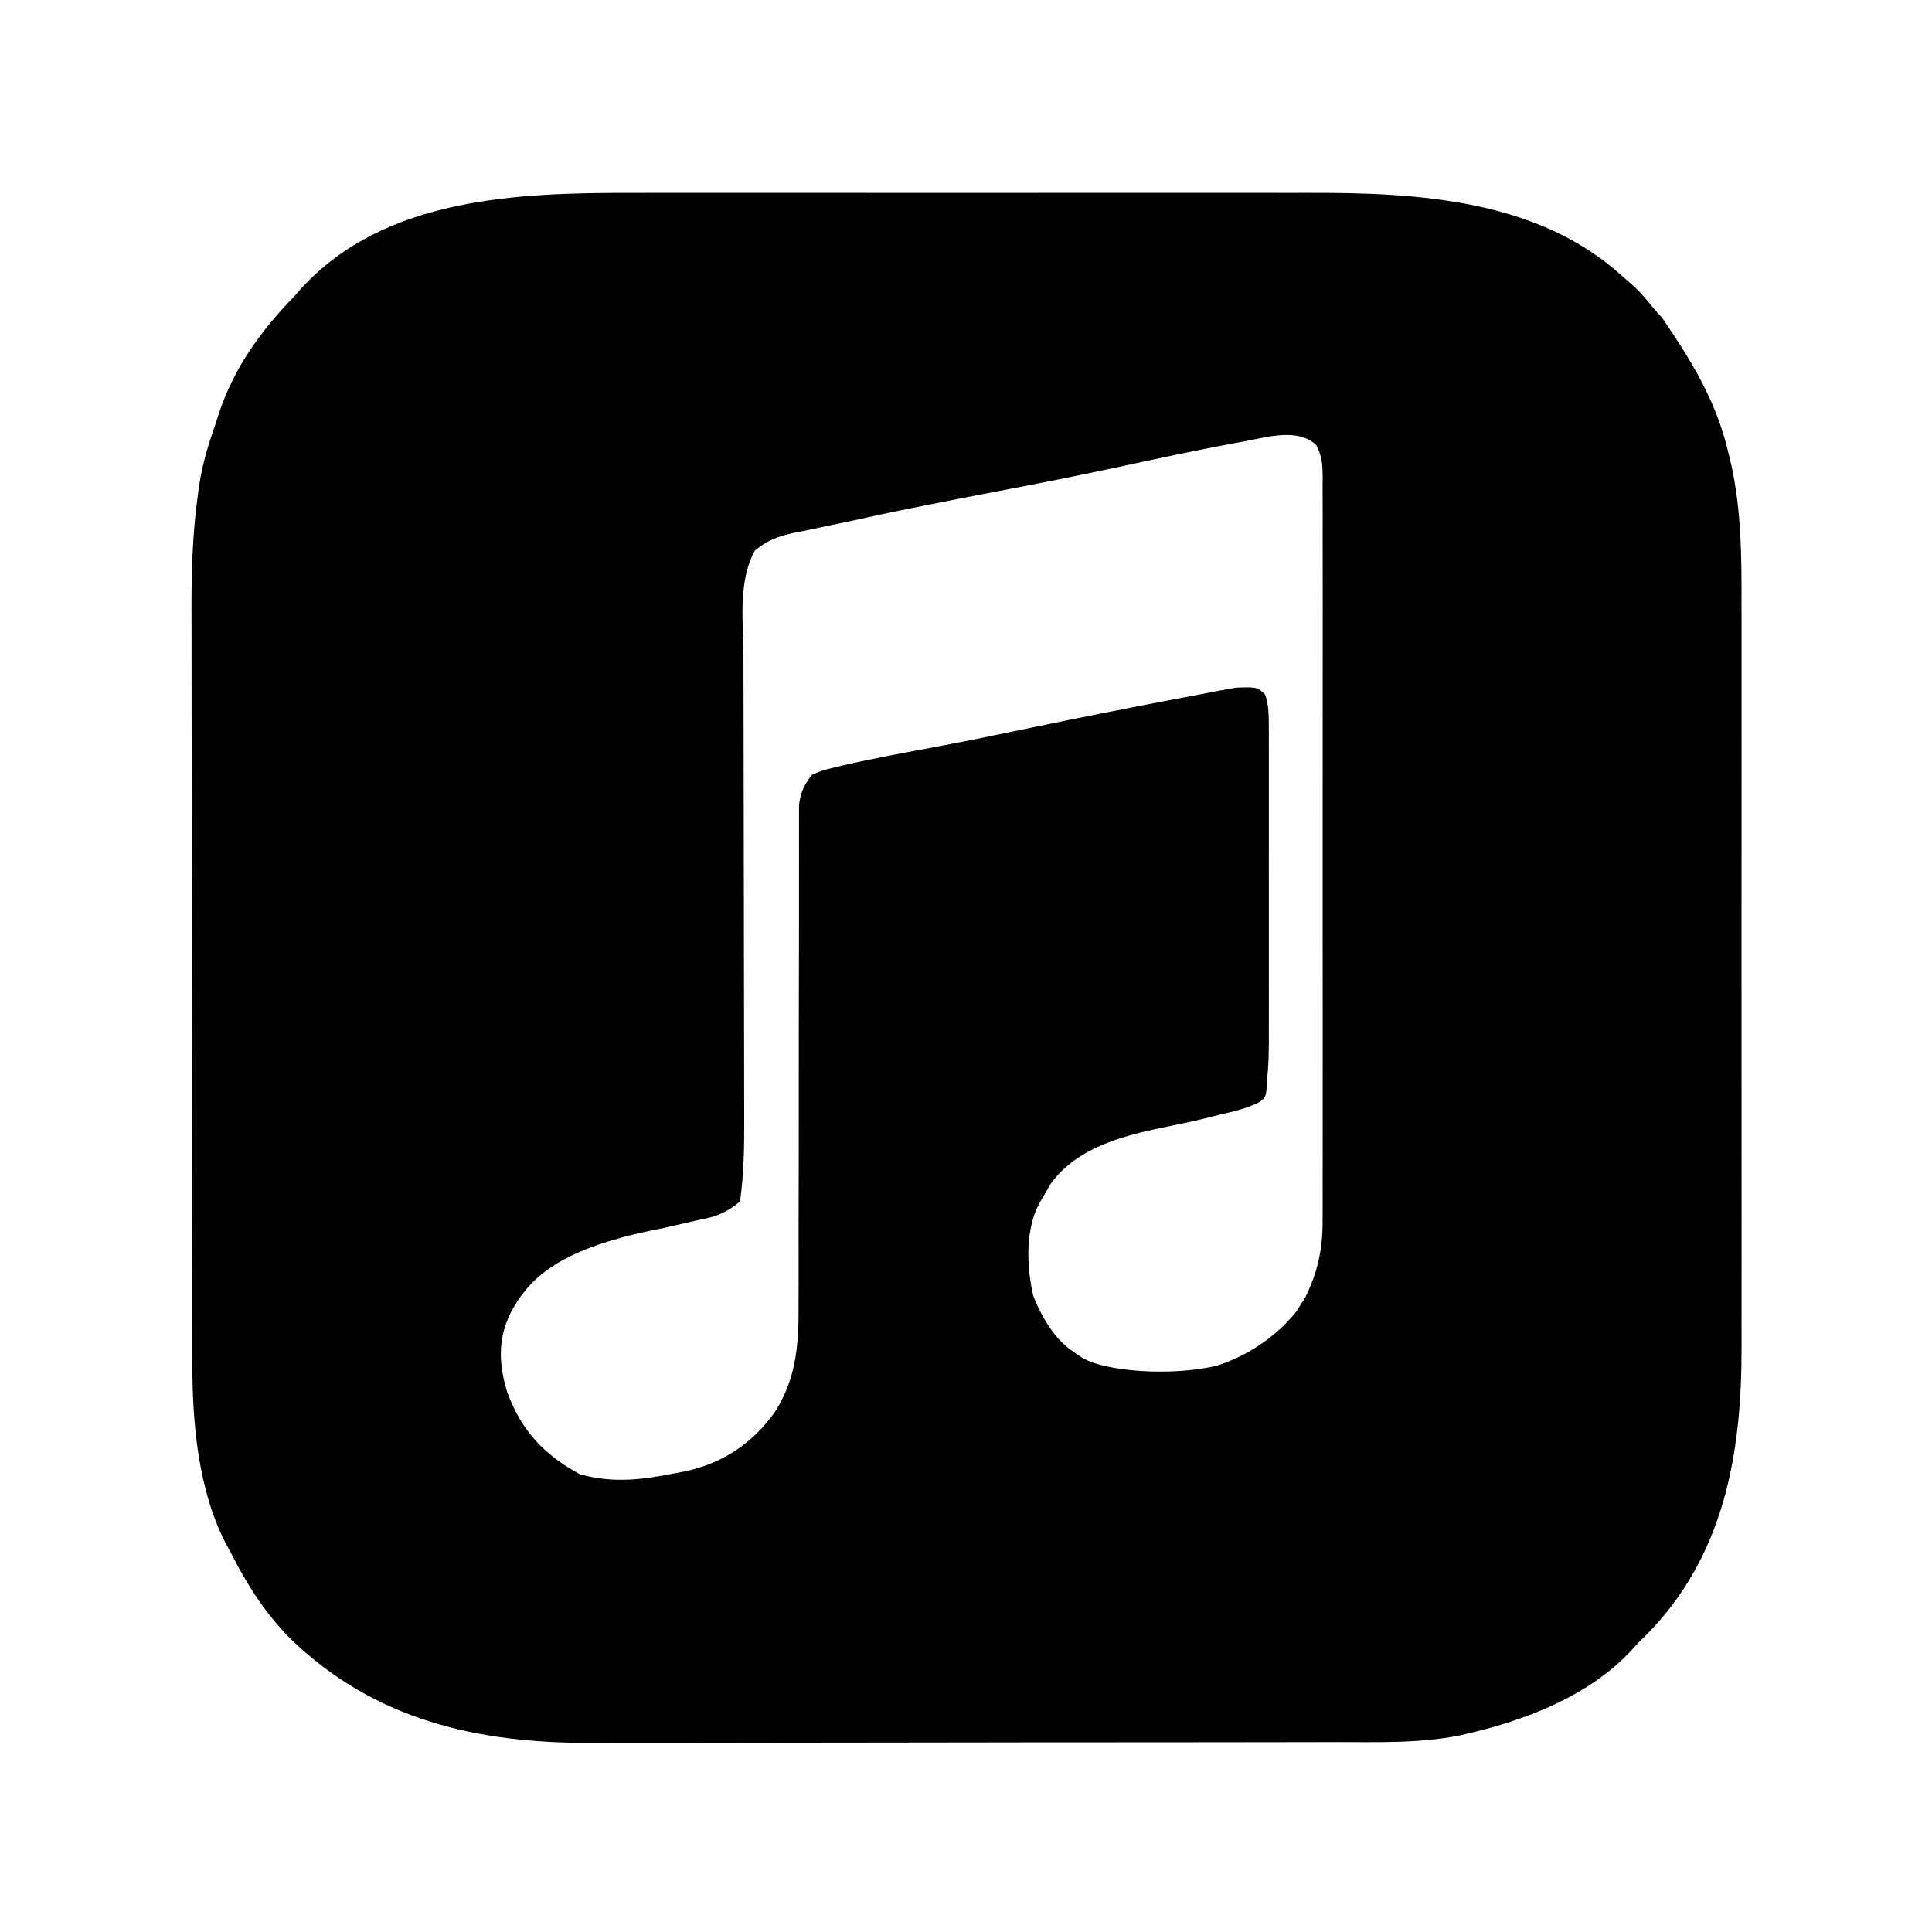
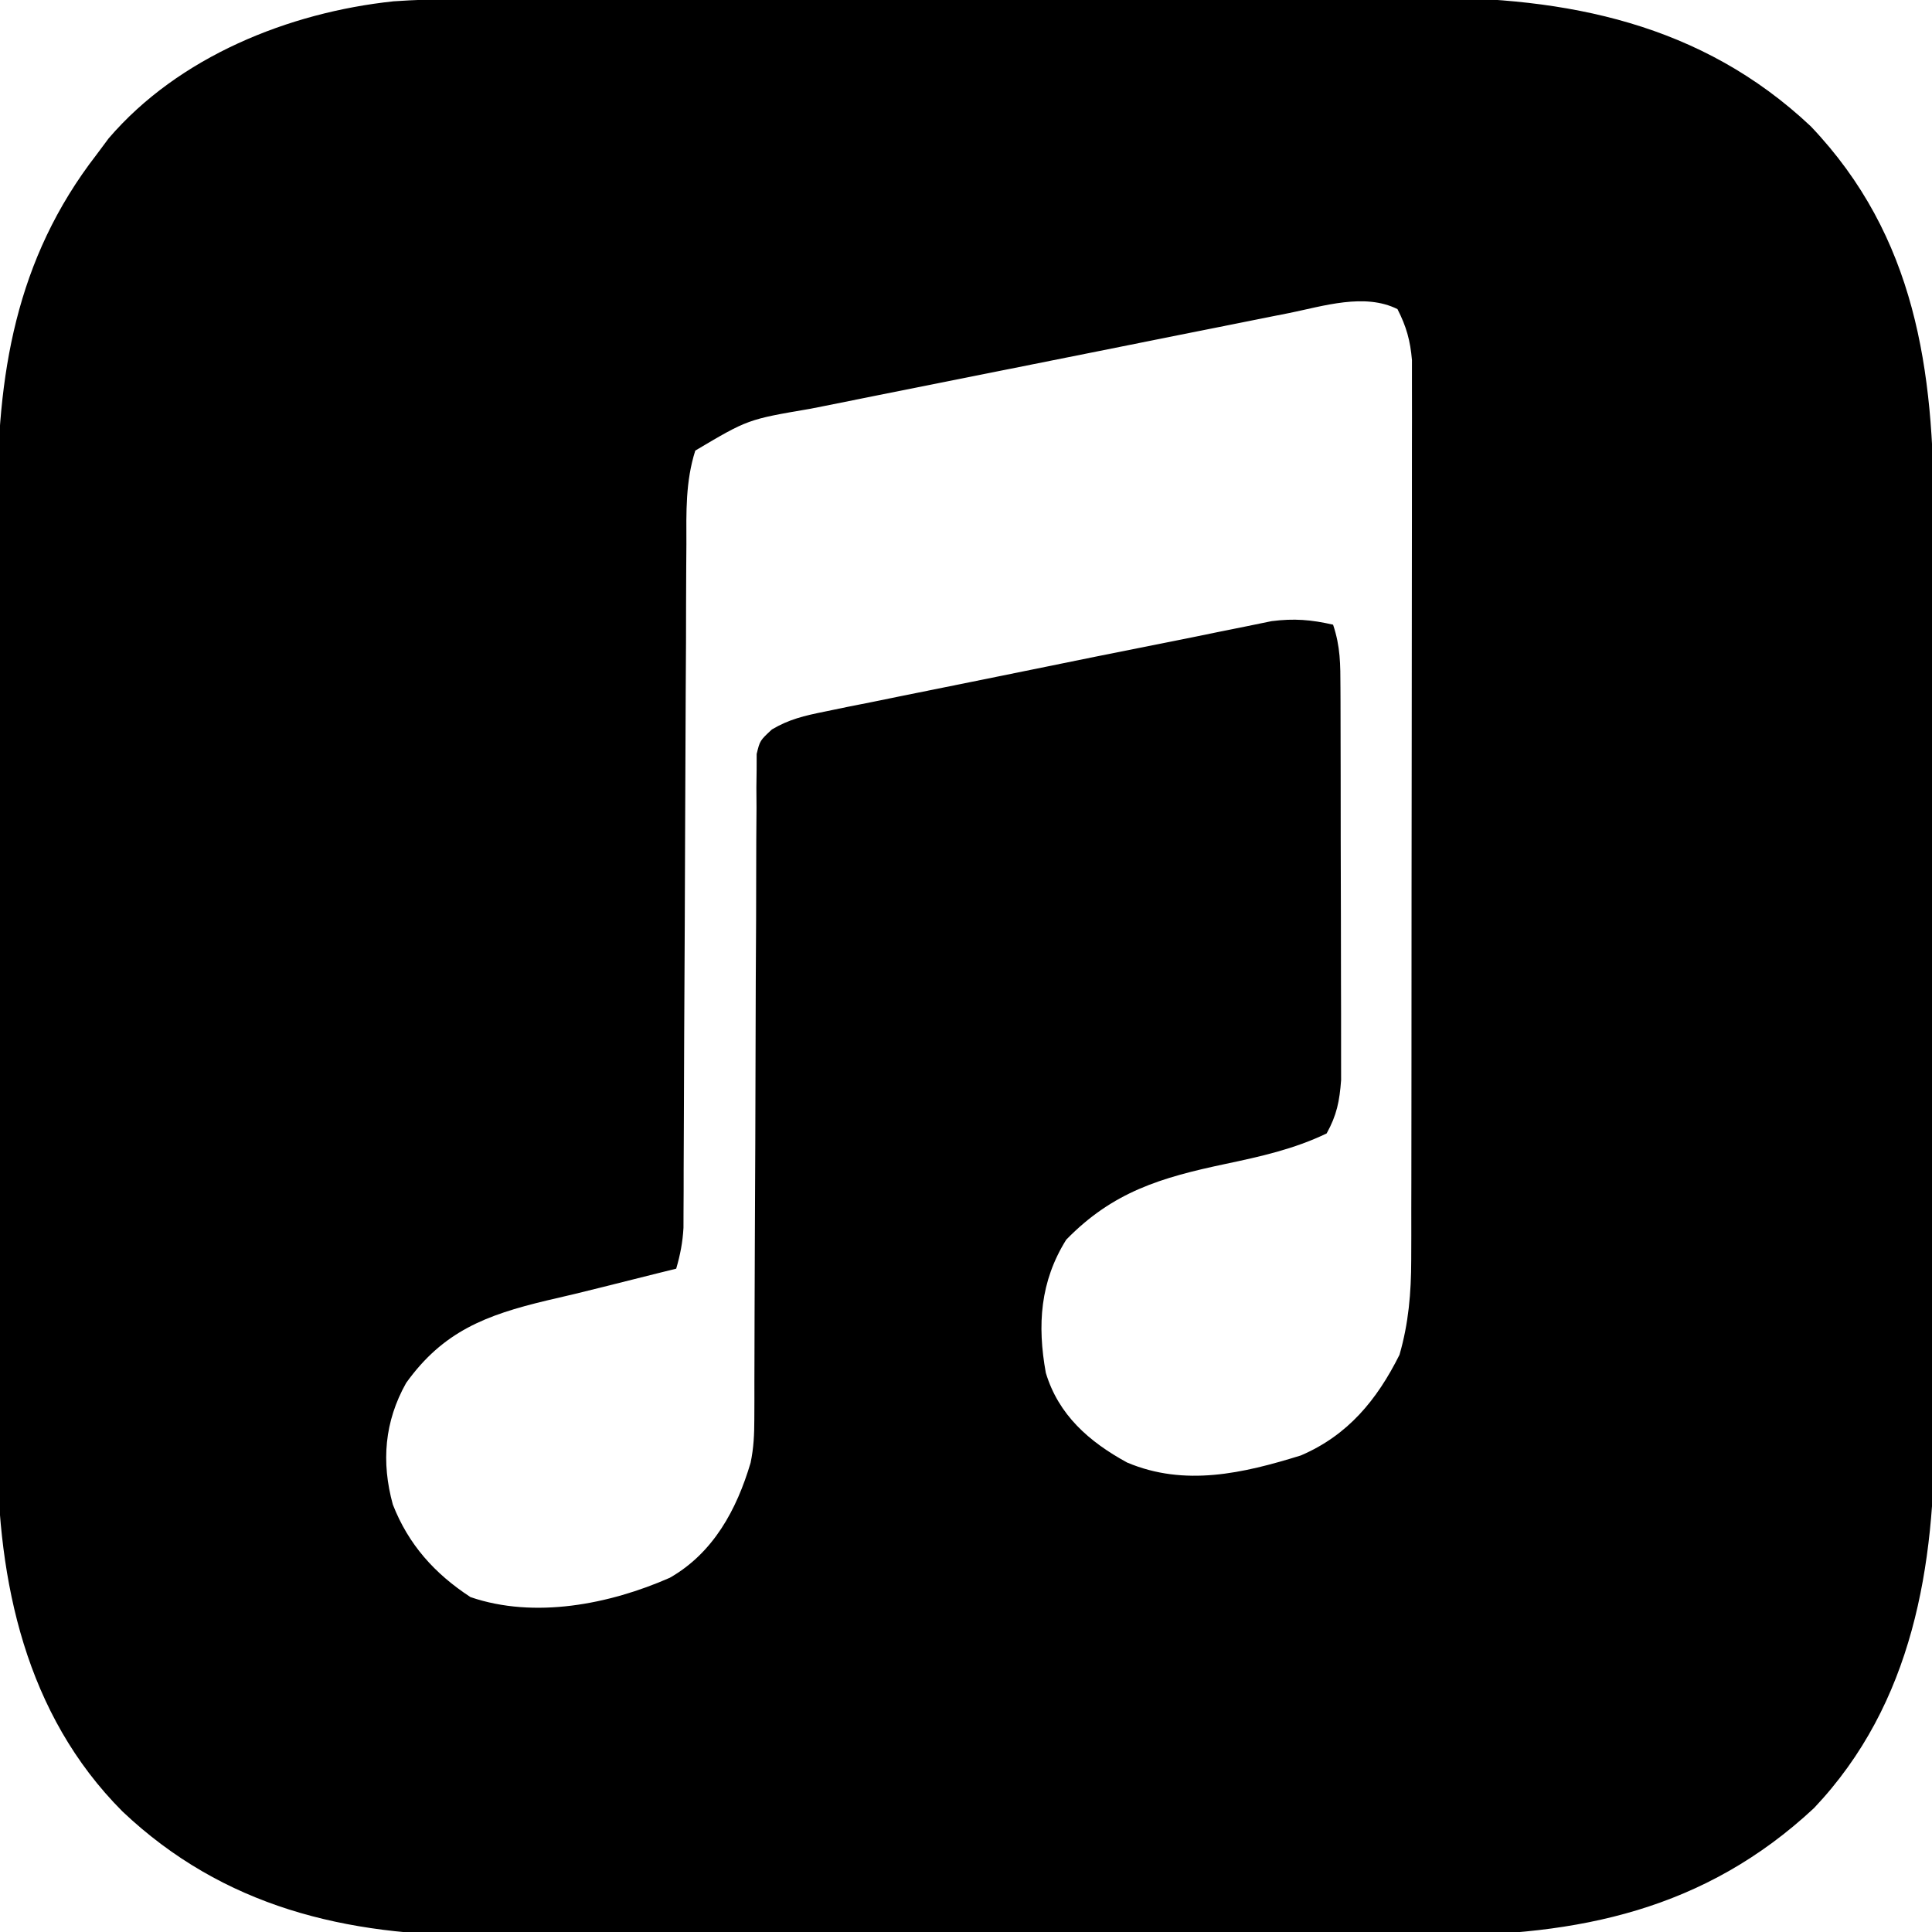
- <svg xmlns="http://www.w3.org/2000/svg" width="512" height="512" version="1.1">
-   <g>
-     <path id="svg_1" fill="#000000" d="m168.176,51.117c2.139,-0.003 4.279,-0.006 6.418,-0.011c5.752,-0.009 11.504,-0.006 17.256,0.001c6.056,0.005 12.111,0 18.167,-0.003c10.164,-0.004 20.328,0.001 30.492,0.011c11.706,0.011 23.411,0.007 35.117,-0.004c10.099,-0.009 20.198,-0.01 30.297,-0.005c6.01,0.003 12.021,0.004 18.031,-0.003c5.654,-0.006 11.308,-0.002 16.961,0.01c2.059,0.003 4.119,0.002 6.178,-0.003c28.686,-0.056 60.698,1.716 83.032,22.265c4.925,4.026 6.168,6.125 8.25,8.5c1.06,1.191 1.06,1.191 2.141,2.406c9.896,14.394 14.887,24.271 17.609,36.094c0.247,1.025 0.493,2.05 0.747,3.107c2.628,12.205 2.678,24.133 2.641,36.579c0.004,2.351 0.009,4.702 0.016,7.052c0.014,6.341 0.008,12.682 -0.001,19.023c-0.007,5.985 -0.002,11.969 0.003,17.954c0.009,12.575 -0.001,25.15 -0.017,37.724c-0.013,10.756 -0.011,21.511 0.003,32.267c0.016,12.534 0.022,25.069 0.013,37.603c-0.005,6.619 -0.005,13.238 0.005,19.857c0.009,6.225 0.003,12.45 -0.015,18.675c-0.004,2.273 -0.003,4.547 0.004,6.82c0.074,27.994 -4.546,55.137 -24.988,75.98c-0.795,0.779 -1.591,1.557 -2.41,2.359c-0.516,0.574 -1.031,1.147 -1.562,1.738c-11.033,12.083 -27.829,18.633 -43.438,22.262c-0.721,0.17 -1.443,0.34 -2.186,0.515c-10.887,2.185 -21.93,1.782 -32.982,1.776c-2.344,0.006 -4.687,0.013 -7.031,0.02c-6.341,0.018 -12.683,0.022 -19.024,0.024c-4.639,0.002 -9.278,0.007 -13.917,0.014c-12.496,0.017 -24.992,0.024 -37.488,0.023c-0.708,-0 -1.416,-0 -2.145,-0c-0.709,-0 -1.417,-0 -2.148,-0c-11.467,-0.001 -22.934,0.018 -34.401,0.047c-11.816,0.029 -23.632,0.043 -35.448,0.041c-6.617,-0.001 -13.234,0.005 -19.851,0.026c-6.232,0.02 -12.463,0.019 -18.695,0.005c-2.272,-0.002 -4.544,0.003 -6.815,0.015c-30.52,0.153 -57.892,-6.055 -80.249,-27.816c-6.673,-6.842 -11.325,-14.179 -15.621,-22.688c-0.443,-0.806 -0.887,-1.611 -1.344,-2.441c-7.191,-14.009 -8.813,-31.63 -8.797,-47.193c-0.003,-0.928 -0.006,-1.856 -0.009,-2.812c-0.009,-3.088 -0.01,-6.175 -0.012,-9.263c-0.005,-2.223 -0.01,-4.447 -0.015,-6.67c-0.013,-6.028 -0.02,-12.055 -0.024,-18.083c-0.003,-3.774 -0.007,-7.549 -0.011,-11.323c-0.012,-10.48 -0.022,-20.959 -0.026,-31.439c-0,-0.669 -0,-1.339 -0.001,-2.029c-0,-0.671 -0,-1.342 -0.001,-2.033c-0,-1.359 -0.001,-2.719 -0.001,-4.078c-0,-0.674 -0,-1.349 -0.001,-2.043c-0.004,-10.897 -0.021,-21.795 -0.045,-32.692c-0.024,-11.227 -0.036,-22.454 -0.037,-33.681c-0.001,-6.288 -0.007,-12.575 -0.025,-18.863c-0.017,-5.926 -0.019,-11.852 -0.01,-17.779c0.001,-2.158 -0.003,-4.317 -0.013,-6.475c-0.046,-10.599 0.24,-20.983 1.706,-31.493c0.116,-0.837 0.233,-1.674 0.353,-2.536c0.87,-5.594 2.404,-10.752 4.313,-16.073c0.293,-0.933 0.585,-1.867 0.887,-2.828c4.039,-12.214 11.236,-22.018 20.113,-31.172c0.539,-0.612 1.078,-1.225 1.633,-1.855c11.114,-12.203 25.581,-18.57 41.089,-21.879c7.754,-1.654 15.768,-2.544 23.752,-3.015c7.985,-0.472 15.94,-0.526 23.577,-0.509zm162.074,65.759c-0.983,0.178 -1.965,0.356 -2.977,0.539c-10.285,1.905 -20.508,4.116 -30.733,6.318c-10.693,2.3 -21.414,4.416 -32.161,6.452c-6.613,1.253 -13.216,2.559 -19.816,3.879c-1.526,0.304 -1.526,0.304 -3.082,0.614c-5.04,1.01 -10.066,2.062 -15.08,3.196c-2.519,0.556 -5.045,1.068 -7.573,1.581c-1.818,0.39 -3.636,0.78 -5.453,1.172c-1.379,0.269 -1.379,0.269 -2.785,0.543c-4.394,0.973 -7.025,1.843 -10.543,4.754c-4.558,8.189 -3.055,19.089 -3.02,28.215c0.002,1.465 0.003,2.929 0.004,4.394c0.003,3.135 0.009,6.27 0.018,9.406c0.014,4.964 0.019,9.928 0.024,14.893c0.011,10.536 0.031,21.072 0.051,31.608c0.022,11.381 0.043,22.762 0.053,34.142c0.005,4.928 0.015,9.857 0.028,14.785c0.007,3.072 0.011,6.143 0.013,9.215c0.002,1.417 0.005,2.834 0.011,4.251c0.027,7.268 -0.113,14.34 -1.106,21.545c-4.617,4.02 -8.795,4.443 -11.312,5c-0.718,0.17 -1.437,0.339 -2.177,0.514c-2.167,0.509 -4.338,1.001 -6.511,1.486c-21.772,4.139 -32.042,9.865 -38,18c-5.958,8.135 -6.659,16.06 -3.688,25.625c3.748,10.145 9.772,16.564 19.251,21.688c8.797,2.455 16.579,1.474 25.437,-0.313c0.964,-0.184 1.928,-0.369 2.922,-0.559c9.871,-2.245 17.683,-7.579 23.495,-15.899c5.632,-9.047 6.159,-18.065 6.081,-28.482c0.004,-1.471 0.009,-2.943 0.017,-4.414c0.012,-3.146 0.012,-6.291 0.001,-9.437c-0.016,-4.976 -0.002,-9.951 0.016,-14.927c0.031,-9.656 0.032,-19.312 0.03,-28.968c-0.001,-12.312 0.009,-24.625 0.049,-36.937c0.015,-4.945 0.015,-9.89 0.003,-14.836c-0.005,-3.073 0.003,-6.145 0.014,-9.218c0.002,-1.423 -0,-2.847 -0.009,-4.27c-0.011,-1.944 -0.001,-3.888 0.009,-5.832c-0.001,-1.087 -0.001,-2.175 -0.002,-3.295c0.429,-3.358 1.348,-5.234 3.374,-7.927c2.66,-1.188 2.66,-1.188 6.062,-2c0.649,-0.158 1.297,-0.315 1.966,-0.477c8.462,-1.986 17.033,-3.507 25.573,-5.109c8.049,-1.52 16.067,-3.183 24.086,-4.852c12.897,-2.682 25.812,-5.244 38.755,-7.697c1.214,-0.231 2.428,-0.463 3.679,-0.701c1.067,-0.202 2.133,-0.403 3.232,-0.611c7.289,-1.42 8.687,-1.728 10.209,-1.741c1.178,-0.021 1.178,-0.021 2.379,-0.043c2.059,0.23 2.246,-0.02 4.246,1.98c0.895,2.716 0.938,5.444 0.939,8.29c0.003,0.795 0.006,1.589 0.009,2.408c-0.003,1.294 -0.003,1.294 -0.006,2.615c0.003,1.374 0.003,1.374 0.005,2.776c0.004,3.029 0.001,6.058 -0.002,9.087c0.001,2.107 0.002,4.215 0.003,6.322c0.002,4.419 -0.001,8.838 -0.005,13.258c-0.006,5.656 -0.002,11.312 0.004,16.967c0.004,4.354 0.002,8.708 -0,13.061c-0.001,2.085 0,4.169 0.002,6.254c0.003,2.92 -0.001,5.84 -0.007,8.76c0.002,0.857 0.004,1.714 0.006,2.597c-0.008,2.362 -0.08,4.723 -0.247,7.077c-0.543,5.165 -0.075,6.435 -1.264,7.656c-1.189,1.22 -2.605,1.499 -3.64,1.961c-1.036,0.462 -2.068,0.668 -2.867,0.928c-1.599,0.52 -3.018,0.753 -4.679,1.171c-0.653,0.168 -1.307,0.337 -1.98,0.51c-3.658,0.925 -7.328,1.744 -11.028,2.486c-11.658,2.357 -24.857,5.262 -32.195,15.539c-0.735,1.282 -0.735,1.282 -1.484,2.59c-0.5,0.857 -1,1.714 -1.516,2.598c-3.685,6.985 -3.298,16.801 -1.516,24.406c1.923,5.078 5.159,10.271 8.281,12.934c3.122,2.663 -1.956,-1.253 4,3c5.956,4.253 24.671,5.418 36.5,2.5c6.669,-2.181 12.389,-5.681 17.5,-10.5c3.27,-3.475 3.27,-3.475 4.438,-5.438c0.411,-0.638 0.822,-1.276 1.246,-1.934c3.417,-6.824 4.761,-13.141 4.697,-20.733c0.007,-1.306 0.007,-1.306 0.014,-2.638c0.012,-2.893 0.003,-5.785 -0.007,-8.677c0.004,-2.083 0.009,-4.167 0.016,-6.25c0.014,-5.64 0.008,-11.28 -0.001,-16.92c-0.008,-5.905 -0.001,-11.81 0.004,-17.715c0.005,-9.91 -0.002,-19.82 -0.016,-29.73c-0.016,-11.463 -0.011,-22.925 0.005,-34.388c0.014,-9.844 0.016,-19.688 0.008,-29.532c-0.005,-5.879 -0.005,-11.757 0.005,-17.636c0.009,-5.522 0.003,-11.043 -0.015,-16.564c-0.004,-2.029 -0.003,-4.057 0.004,-6.086c0.008,-2.764 -0.002,-5.527 -0.017,-8.29c0.01,-1.211 0.01,-1.211 0.02,-2.446c-0.034,-3.242 -0.183,-5.617 -1.733,-8.5c-4.881,-4.458 -12.675,-2.132 -18.543,-1.023z" />
-   </g>
+ <svg xmlns="http://www.w3.org/2000/svg" version="1.1" width="300" height="300">
+   <path d="M0 0 C1.668 -0.005 3.337 -0.01 5.005 -0.015 C9.518 -0.028 14.031 -0.035 18.543 -0.039 C21.371 -0.042 24.199 -0.046 27.026 -0.051 C35.897 -0.064 44.767 -0.074 53.637 -0.078 C63.833 -0.082 74.028 -0.1 84.223 -0.129 C92.133 -0.15 100.042 -0.16 107.952 -0.162 C112.662 -0.163 117.373 -0.169 122.083 -0.187 C126.522 -0.203 130.961 -0.205 135.4 -0.196 C137.015 -0.196 138.63 -0.2 140.245 -0.21 C162.782 -0.341 183.668 3.793 200.646 19.786 C216.918 36.885 219.773 57.619 219.734 80.226 C219.738 81.915 219.743 83.603 219.749 85.292 C219.762 89.846 219.763 94.4 219.761 98.954 C219.759 102.773 219.764 106.592 219.769 110.411 C219.78 119.431 219.781 128.452 219.775 137.473 C219.769 146.738 219.781 156.003 219.802 165.267 C219.82 173.257 219.826 181.248 219.823 189.238 C219.821 193.994 219.823 198.75 219.837 203.506 C219.85 207.986 219.848 212.465 219.835 216.944 C219.833 218.574 219.835 220.203 219.844 221.833 C219.945 243.298 216.531 264.657 201.146 280.911 C184.188 296.734 164.508 300.797 142.092 300.679 C140.324 300.684 138.556 300.691 136.788 300.7 C132.04 300.718 127.292 300.711 122.544 300.698 C117.542 300.688 112.54 300.698 107.538 300.704 C99.142 300.711 90.747 300.702 82.352 300.683 C72.687 300.661 63.024 300.668 53.359 300.69 C45.017 300.708 36.674 300.711 28.331 300.7 C23.368 300.694 18.405 300.693 13.442 300.706 C8.773 300.718 4.105 300.71 -0.564 300.687 C-2.263 300.682 -3.962 300.683 -5.661 300.692 C-26.775 300.792 -45.836 296.299 -61.531 281.438 C-76.57 266.347 -80.901 245.829 -80.948 225.254 C-80.942 223.686 -80.936 222.118 -80.929 220.55 C-80.933 218.851 -80.939 217.152 -80.945 215.453 C-80.959 210.889 -80.954 206.325 -80.944 201.761 C-80.936 196.952 -80.943 192.144 -80.948 187.335 C-80.954 179.263 -80.946 171.192 -80.932 163.12 C-80.916 153.83 -80.921 144.541 -80.938 135.251 C-80.951 127.231 -80.953 119.211 -80.945 111.191 C-80.941 106.42 -80.94 101.649 -80.95 96.879 C-80.959 92.39 -80.952 87.901 -80.935 83.412 C-80.931 81.779 -80.932 80.146 -80.939 78.513 C-81.014 58.429 -78.166 40.458 -65.541 24.161 C-64.619 22.922 -64.619 22.922 -63.678 21.657 C-52.819 8.972 -35.707 2.084 -19.434 0.366 C-12.969 -0.092 -6.478 0.004 0 0 Z M119.659 48.766 C118.795 48.937 117.93 49.107 117.04 49.283 C114.193 49.847 111.347 50.42 108.502 50.993 C106.514 51.39 104.527 51.786 102.539 52.182 C98.375 53.013 94.211 53.849 90.049 54.687 C84.731 55.757 79.411 56.817 74.091 57.874 C69.985 58.691 65.88 59.513 61.776 60.337 C59.816 60.73 57.855 61.121 55.895 61.51 C53.144 62.057 50.396 62.612 47.647 63.168 C46.847 63.326 46.048 63.483 45.224 63.646 C35.577 65.29 35.577 65.29 27.423 70.129 C25.892 74.945 26.029 79.657 26.042 84.681 C26.034 85.846 26.025 87.01 26.016 88.21 C25.991 92.06 25.987 95.909 25.982 99.759 C25.968 102.433 25.953 105.106 25.935 107.78 C25.897 114.1 25.872 120.421 25.854 126.741 C25.821 138.062 25.763 149.383 25.7 160.704 C25.675 165.316 25.66 169.928 25.648 174.54 C25.638 176.95 25.627 179.361 25.617 181.771 C25.615 183.421 25.615 183.421 25.614 185.104 C25.608 186.112 25.603 187.12 25.597 188.158 C25.594 189.033 25.592 189.908 25.589 190.809 C25.465 193.058 25.087 195.004 24.459 197.161 C23.478 197.403 22.497 197.646 21.486 197.896 C18.651 198.597 15.818 199.31 12.986 200.028 C10.11 200.756 7.23 201.448 4.338 202.106 C-5.089 204.366 -11.74 206.894 -17.479 214.911 C-20.845 220.903 -21.357 227.192 -19.541 233.786 C-17.112 240.013 -13.033 244.534 -7.479 248.161 C2.486 251.572 14.098 249.27 23.459 245.161 C30.206 241.313 33.839 234.624 36.01 227.303 C36.496 224.984 36.587 222.893 36.59 220.524 C36.594 219.598 36.598 218.671 36.602 217.716 C36.602 216.202 36.602 216.202 36.601 214.657 C36.604 213.588 36.608 212.52 36.611 211.419 C36.619 209.099 36.624 206.778 36.628 204.458 C36.635 200.79 36.65 197.122 36.669 193.454 C36.721 183.024 36.769 172.594 36.785 162.165 C36.795 155.786 36.824 149.408 36.866 143.03 C36.879 140.596 36.884 138.162 36.881 135.728 C36.879 132.33 36.901 128.933 36.929 125.536 C36.919 124.019 36.919 124.019 36.909 122.471 C36.928 121.085 36.928 121.085 36.947 119.671 C36.949 118.868 36.952 118.065 36.954 117.237 C37.459 115.161 37.459 115.161 39.318 113.431 C41.998 111.841 44.388 111.294 47.442 110.675 C48.652 110.424 49.861 110.174 51.107 109.916 C52.427 109.654 53.748 109.392 55.068 109.13 C56.437 108.851 57.805 108.571 59.174 108.29 C62.782 107.552 66.394 106.827 70.005 106.104 C72.908 105.521 75.809 104.929 78.71 104.337 C86.014 102.846 93.319 101.357 100.634 99.917 C103.344 99.382 106.049 98.832 108.754 98.27 C110.18 97.983 111.607 97.696 113.034 97.409 C114.951 97.015 114.951 97.015 116.908 96.613 C120.407 96.168 123.039 96.382 126.459 97.161 C127.61 100.613 127.593 103.298 127.604 106.94 C127.608 107.625 127.611 108.31 127.614 109.015 C127.624 111.28 127.626 113.545 127.627 115.81 C127.63 117.385 127.634 118.961 127.637 120.536 C127.643 123.84 127.645 127.144 127.644 130.447 C127.644 134.676 127.658 138.905 127.675 143.134 C127.686 146.389 127.688 149.644 127.688 152.899 C127.689 154.458 127.693 156.016 127.701 157.575 C127.711 159.758 127.708 161.941 127.702 164.124 C127.703 165.365 127.705 166.606 127.706 167.885 C127.461 171.137 127.039 173.316 125.459 176.161 C120.394 178.594 115.222 179.741 109.744 180.897 C99.74 183.015 92.296 185.2 85.021 192.661 C80.967 199.148 80.507 205.913 81.854 213.337 C83.825 219.886 88.585 224.048 94.479 227.263 C103.434 231.043 112.48 228.948 121.459 226.161 C128.759 223.028 133.266 217.548 136.771 210.536 C138.188 205.642 138.585 200.896 138.593 195.817 C138.597 194.562 138.601 193.307 138.606 192.014 C138.605 190.637 138.605 189.259 138.604 187.882 C138.607 186.421 138.611 184.96 138.614 183.499 C138.623 179.543 138.626 175.586 138.626 171.63 C138.627 169.157 138.629 166.684 138.632 164.211 C138.641 155.582 138.645 146.953 138.644 138.323 C138.644 130.282 138.654 122.241 138.67 114.2 C138.683 107.291 138.688 100.382 138.688 93.473 C138.688 89.349 138.69 85.225 138.701 81.101 C138.711 77.224 138.711 73.347 138.703 69.471 C138.702 68.049 138.705 66.627 138.711 65.205 C138.719 63.263 138.713 61.321 138.706 59.379 C138.707 58.292 138.707 57.206 138.708 56.087 C138.449 53.043 137.844 50.875 136.459 48.161 C131.37 45.617 124.983 47.685 119.659 48.766 Z " fill="#000000" transform="translate(80.54102,-0.1611328)" />
</svg>
